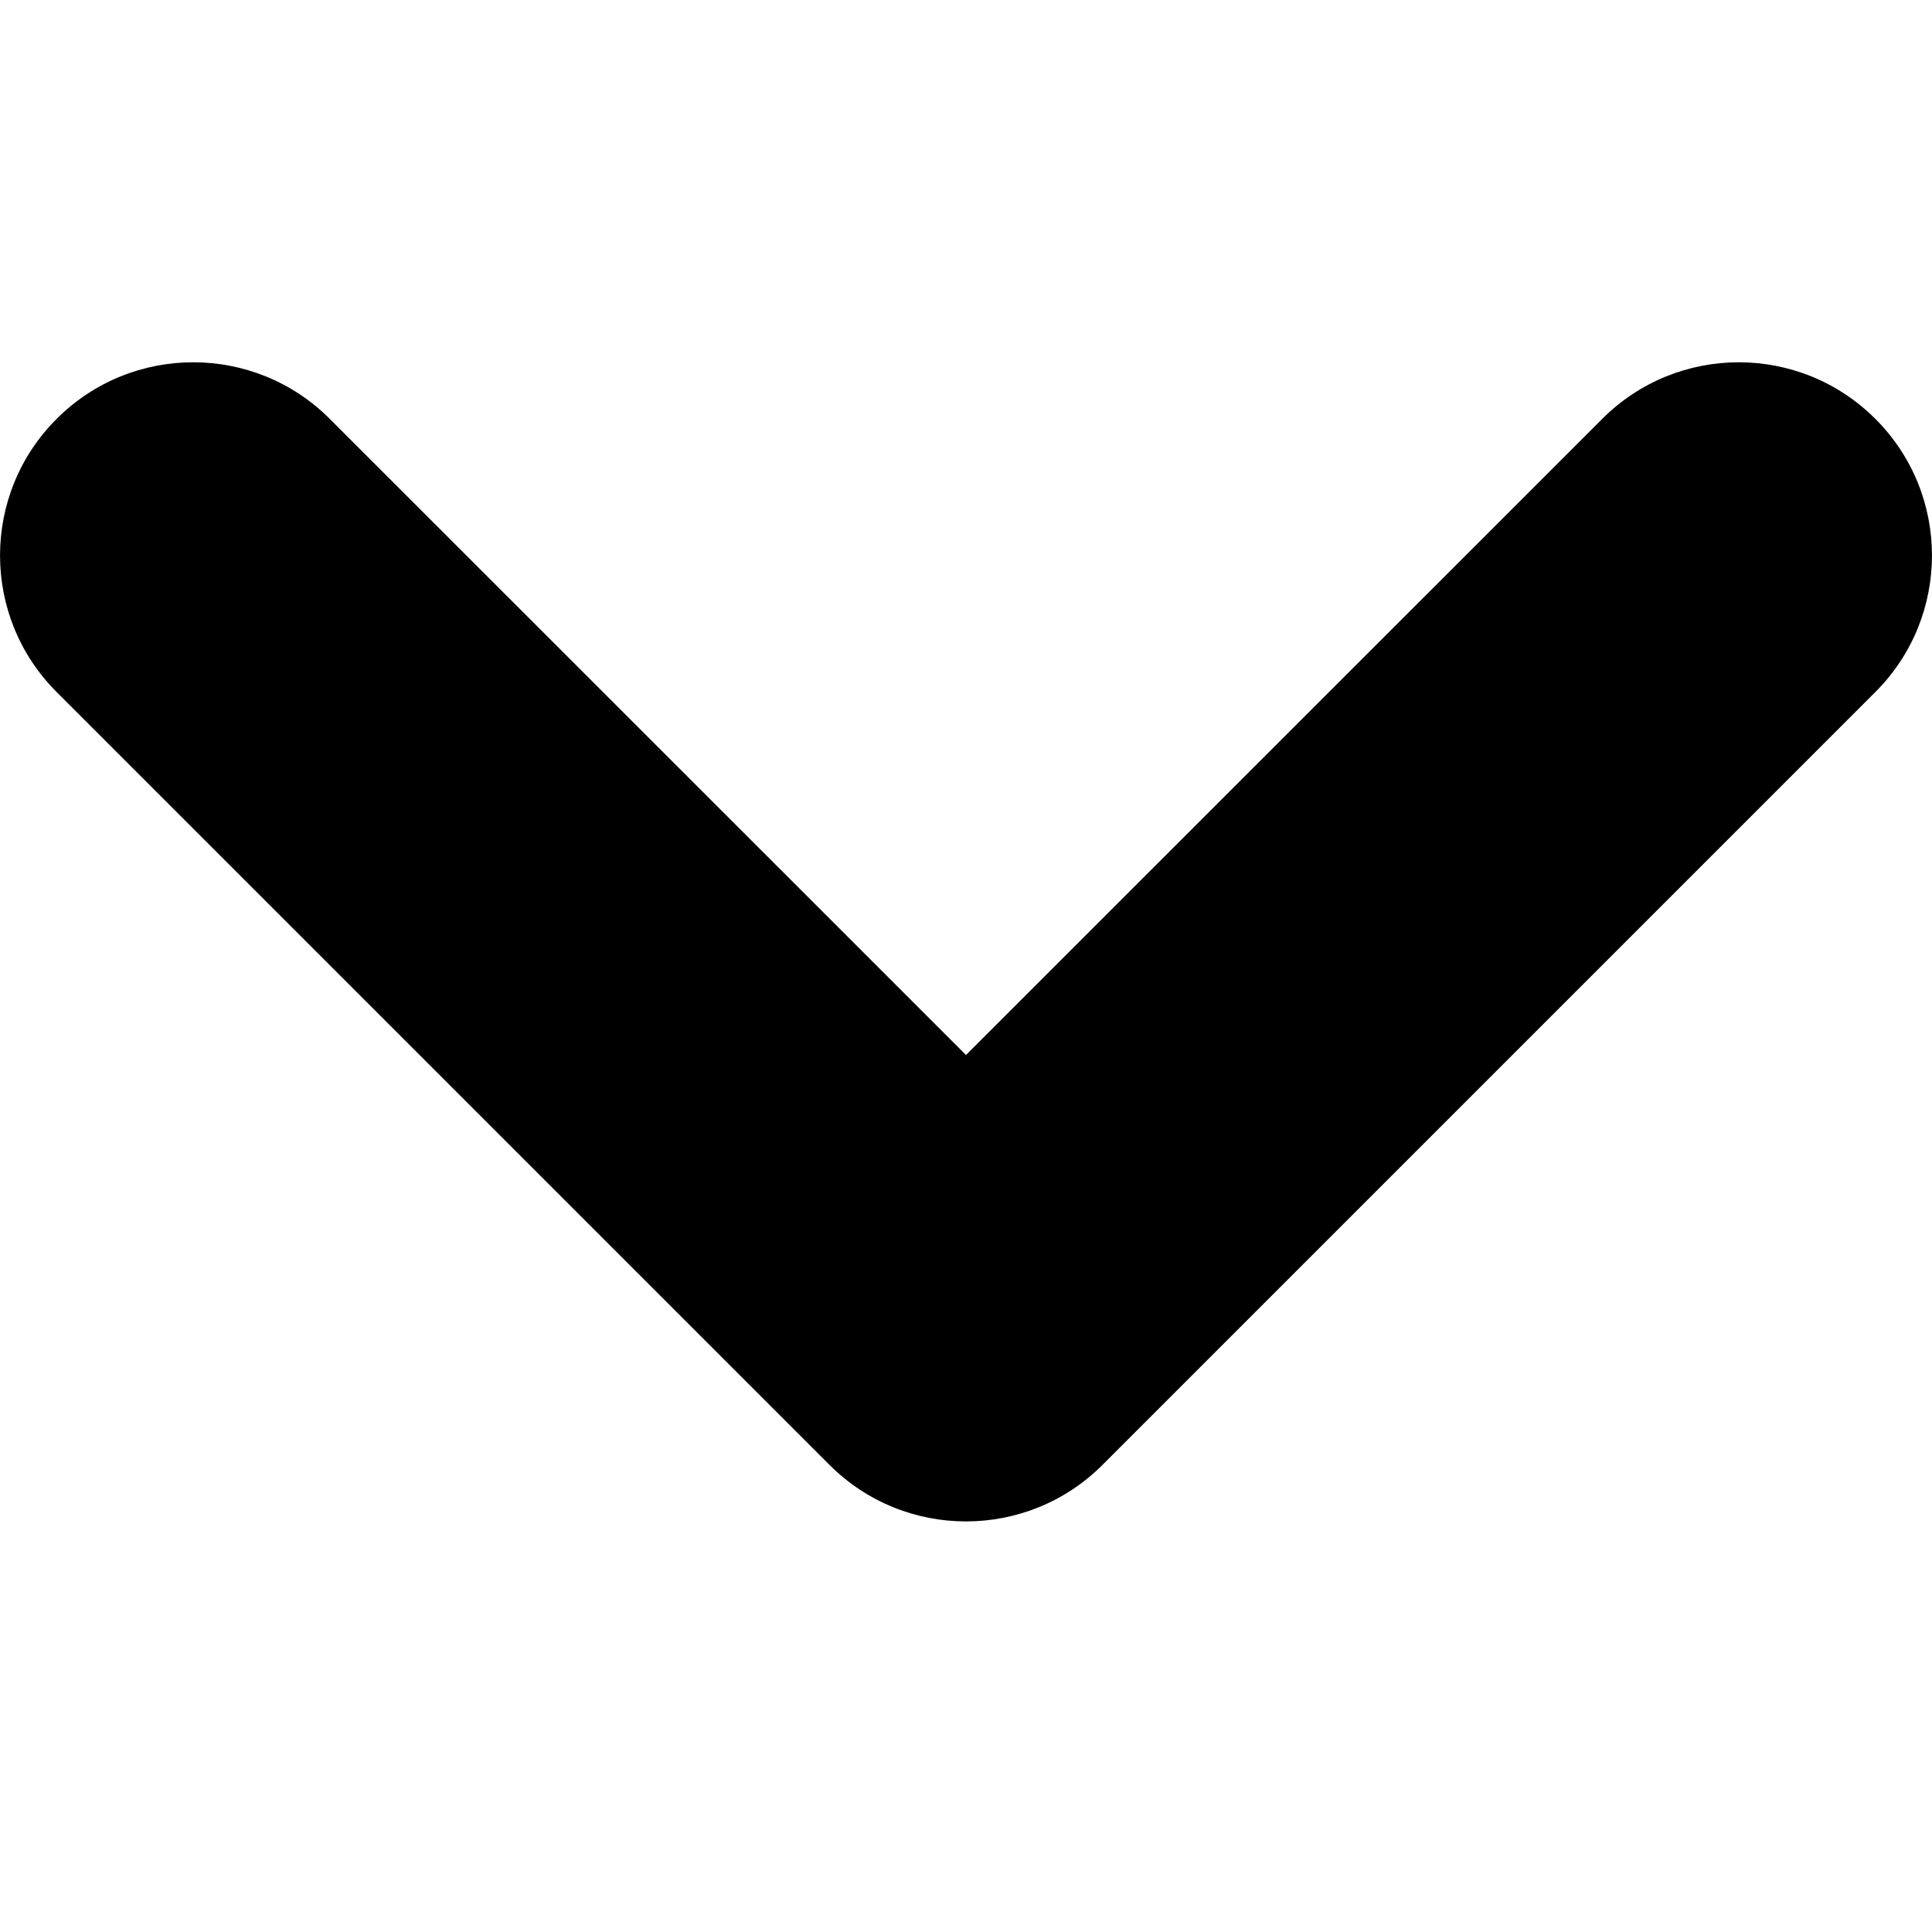
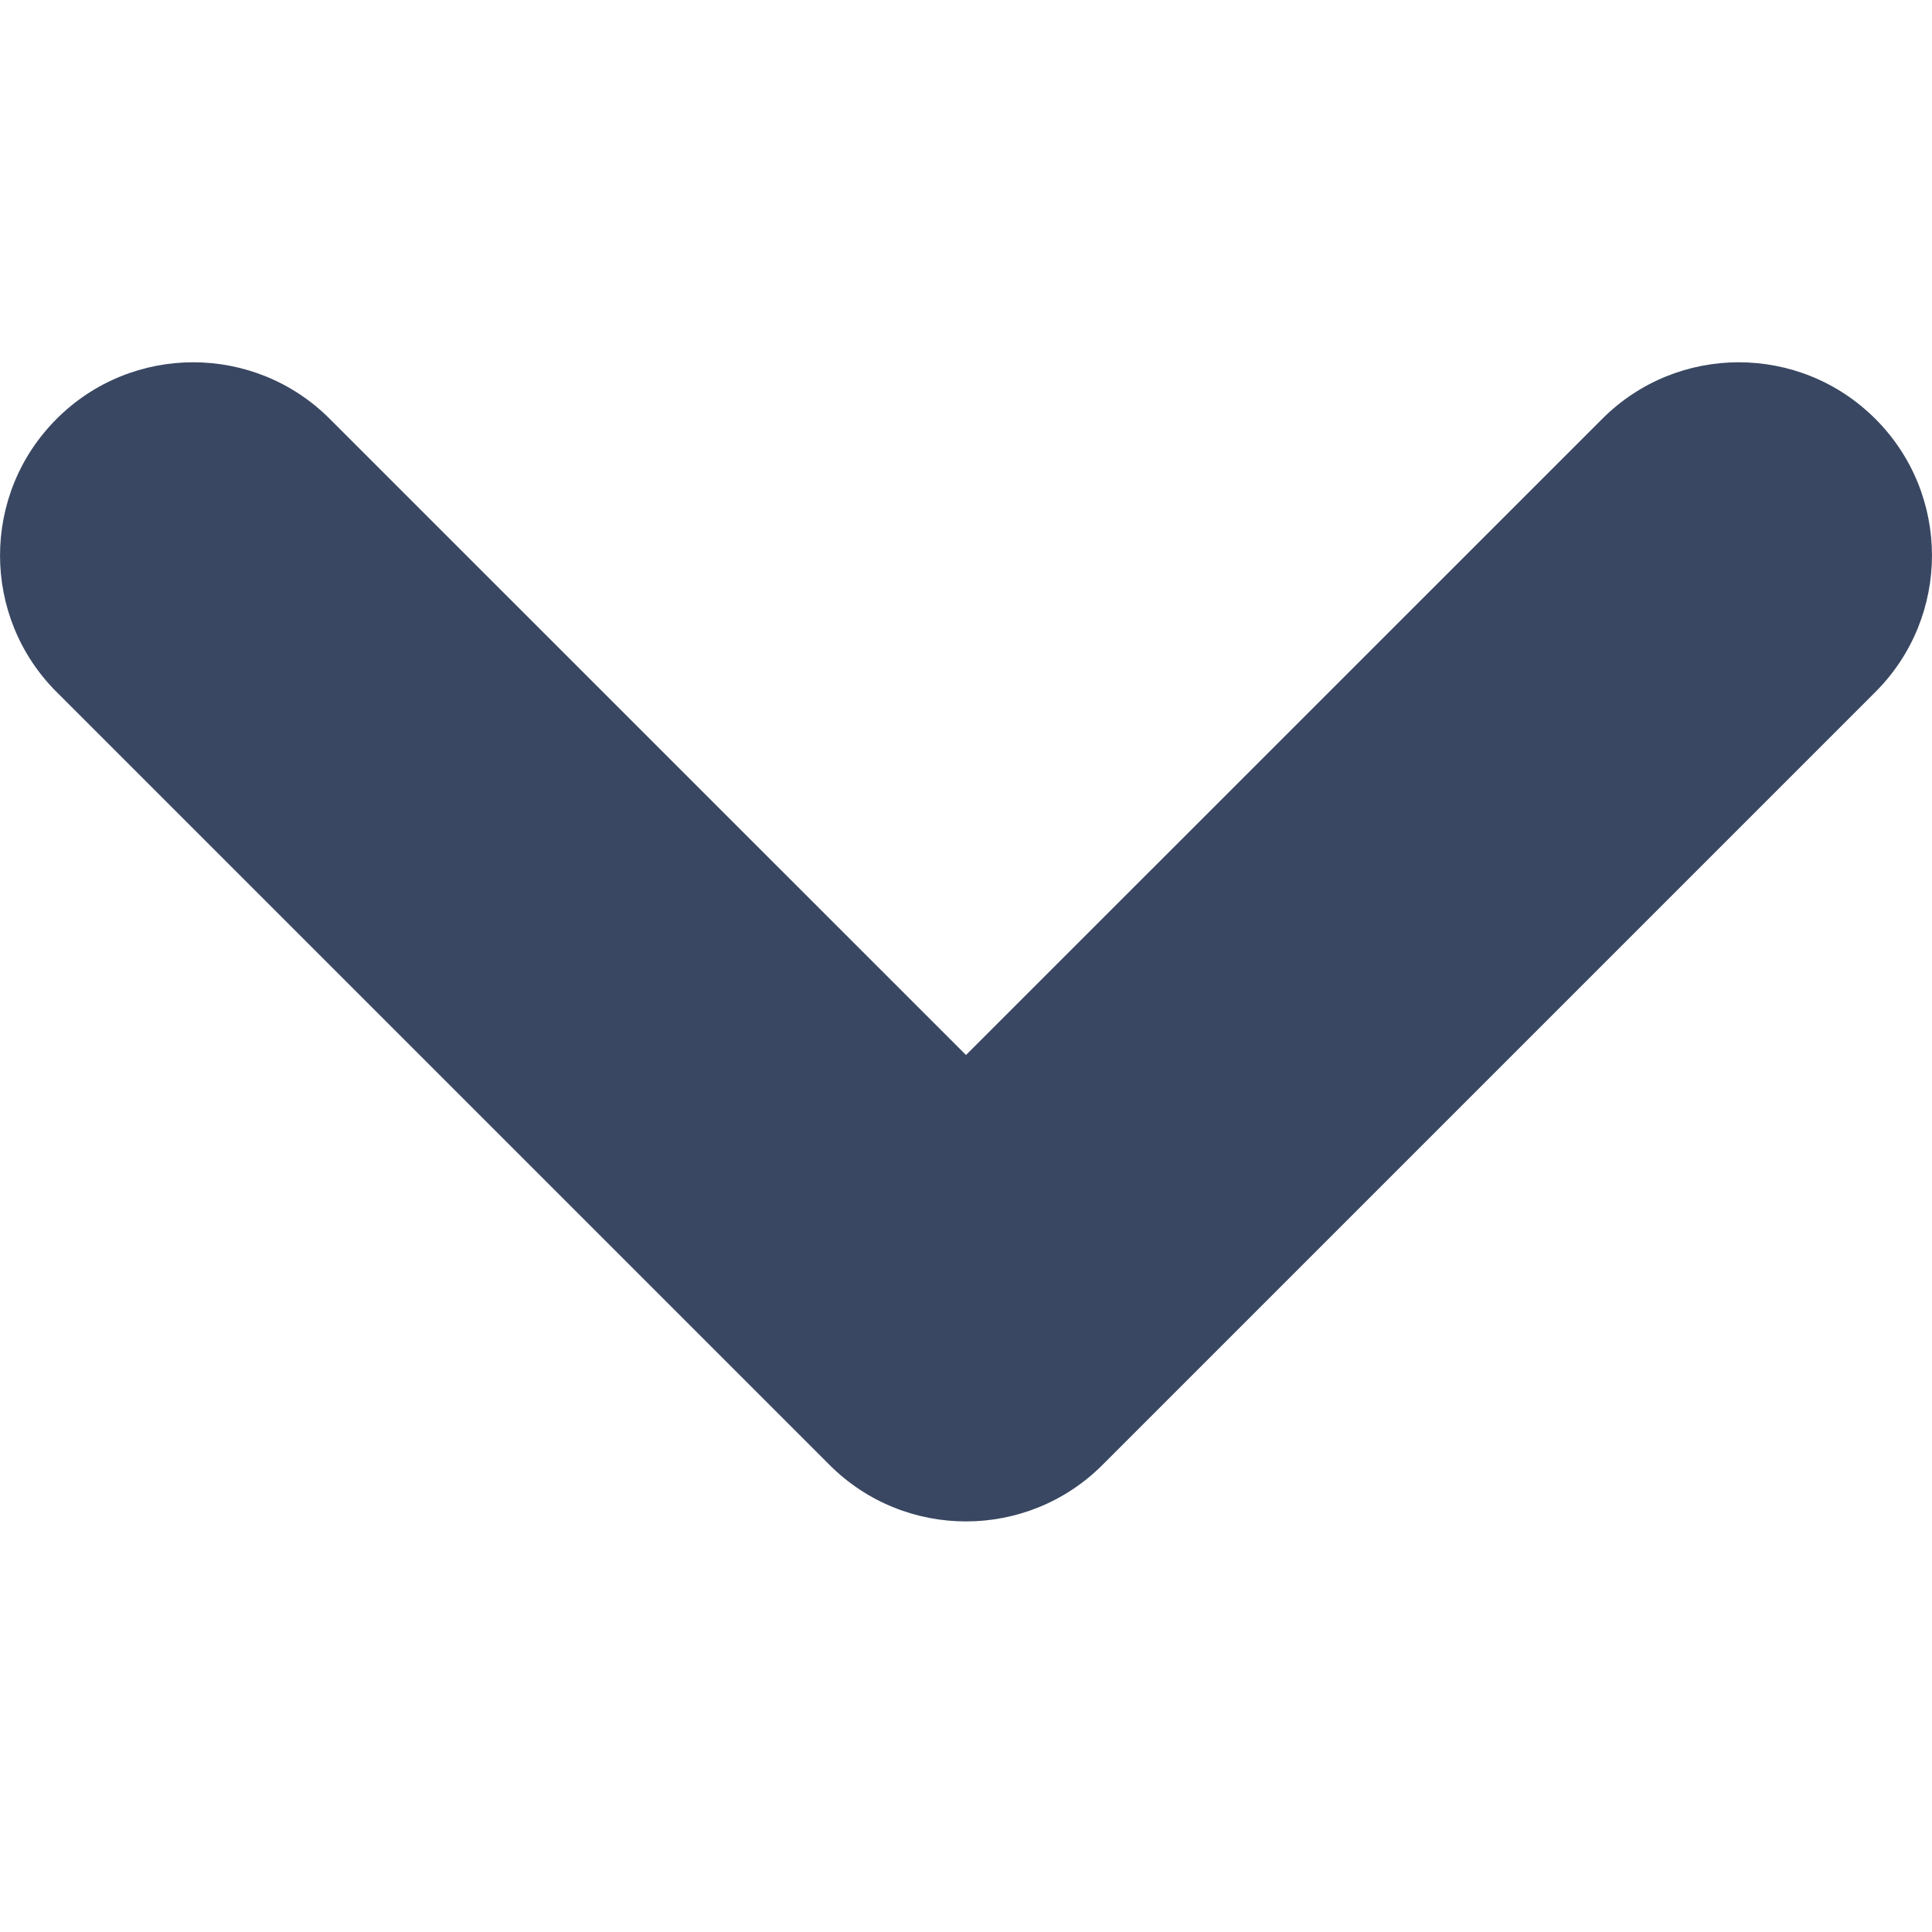
<svg xmlns="http://www.w3.org/2000/svg" width="16" height="16" viewBox="0 0 16 16" fill="none">
-   <path fill-rule="evenodd" clip-rule="evenodd" d="M8 8.737L2.731 3.469C2.107 2.844 1.093 2.844 0.469 3.469C-0.156 4.093 -0.156 5.107 0.469 5.731L6.869 12.131C7.493 12.756 8.507 12.756 9.131 12.131L15.531 5.731C16.156 5.107 16.156 4.093 15.531 3.469C14.906 2.844 13.893 2.844 13.269 3.469L8 8.737Z" fill="black" />
+   <path fill-rule="evenodd" clip-rule="evenodd" d="M8 8.737L2.731 3.469C2.107 2.844 1.093 2.844 0.469 3.469C-0.156 4.093 -0.156 5.107 0.469 5.731L6.869 12.131C7.493 12.756 8.507 12.756 9.131 12.131L15.531 5.731C16.156 5.107 16.156 4.093 15.531 3.469C14.906 2.844 13.893 2.844 13.269 3.469L8 8.737Z" fill="#394762" />
</svg>
